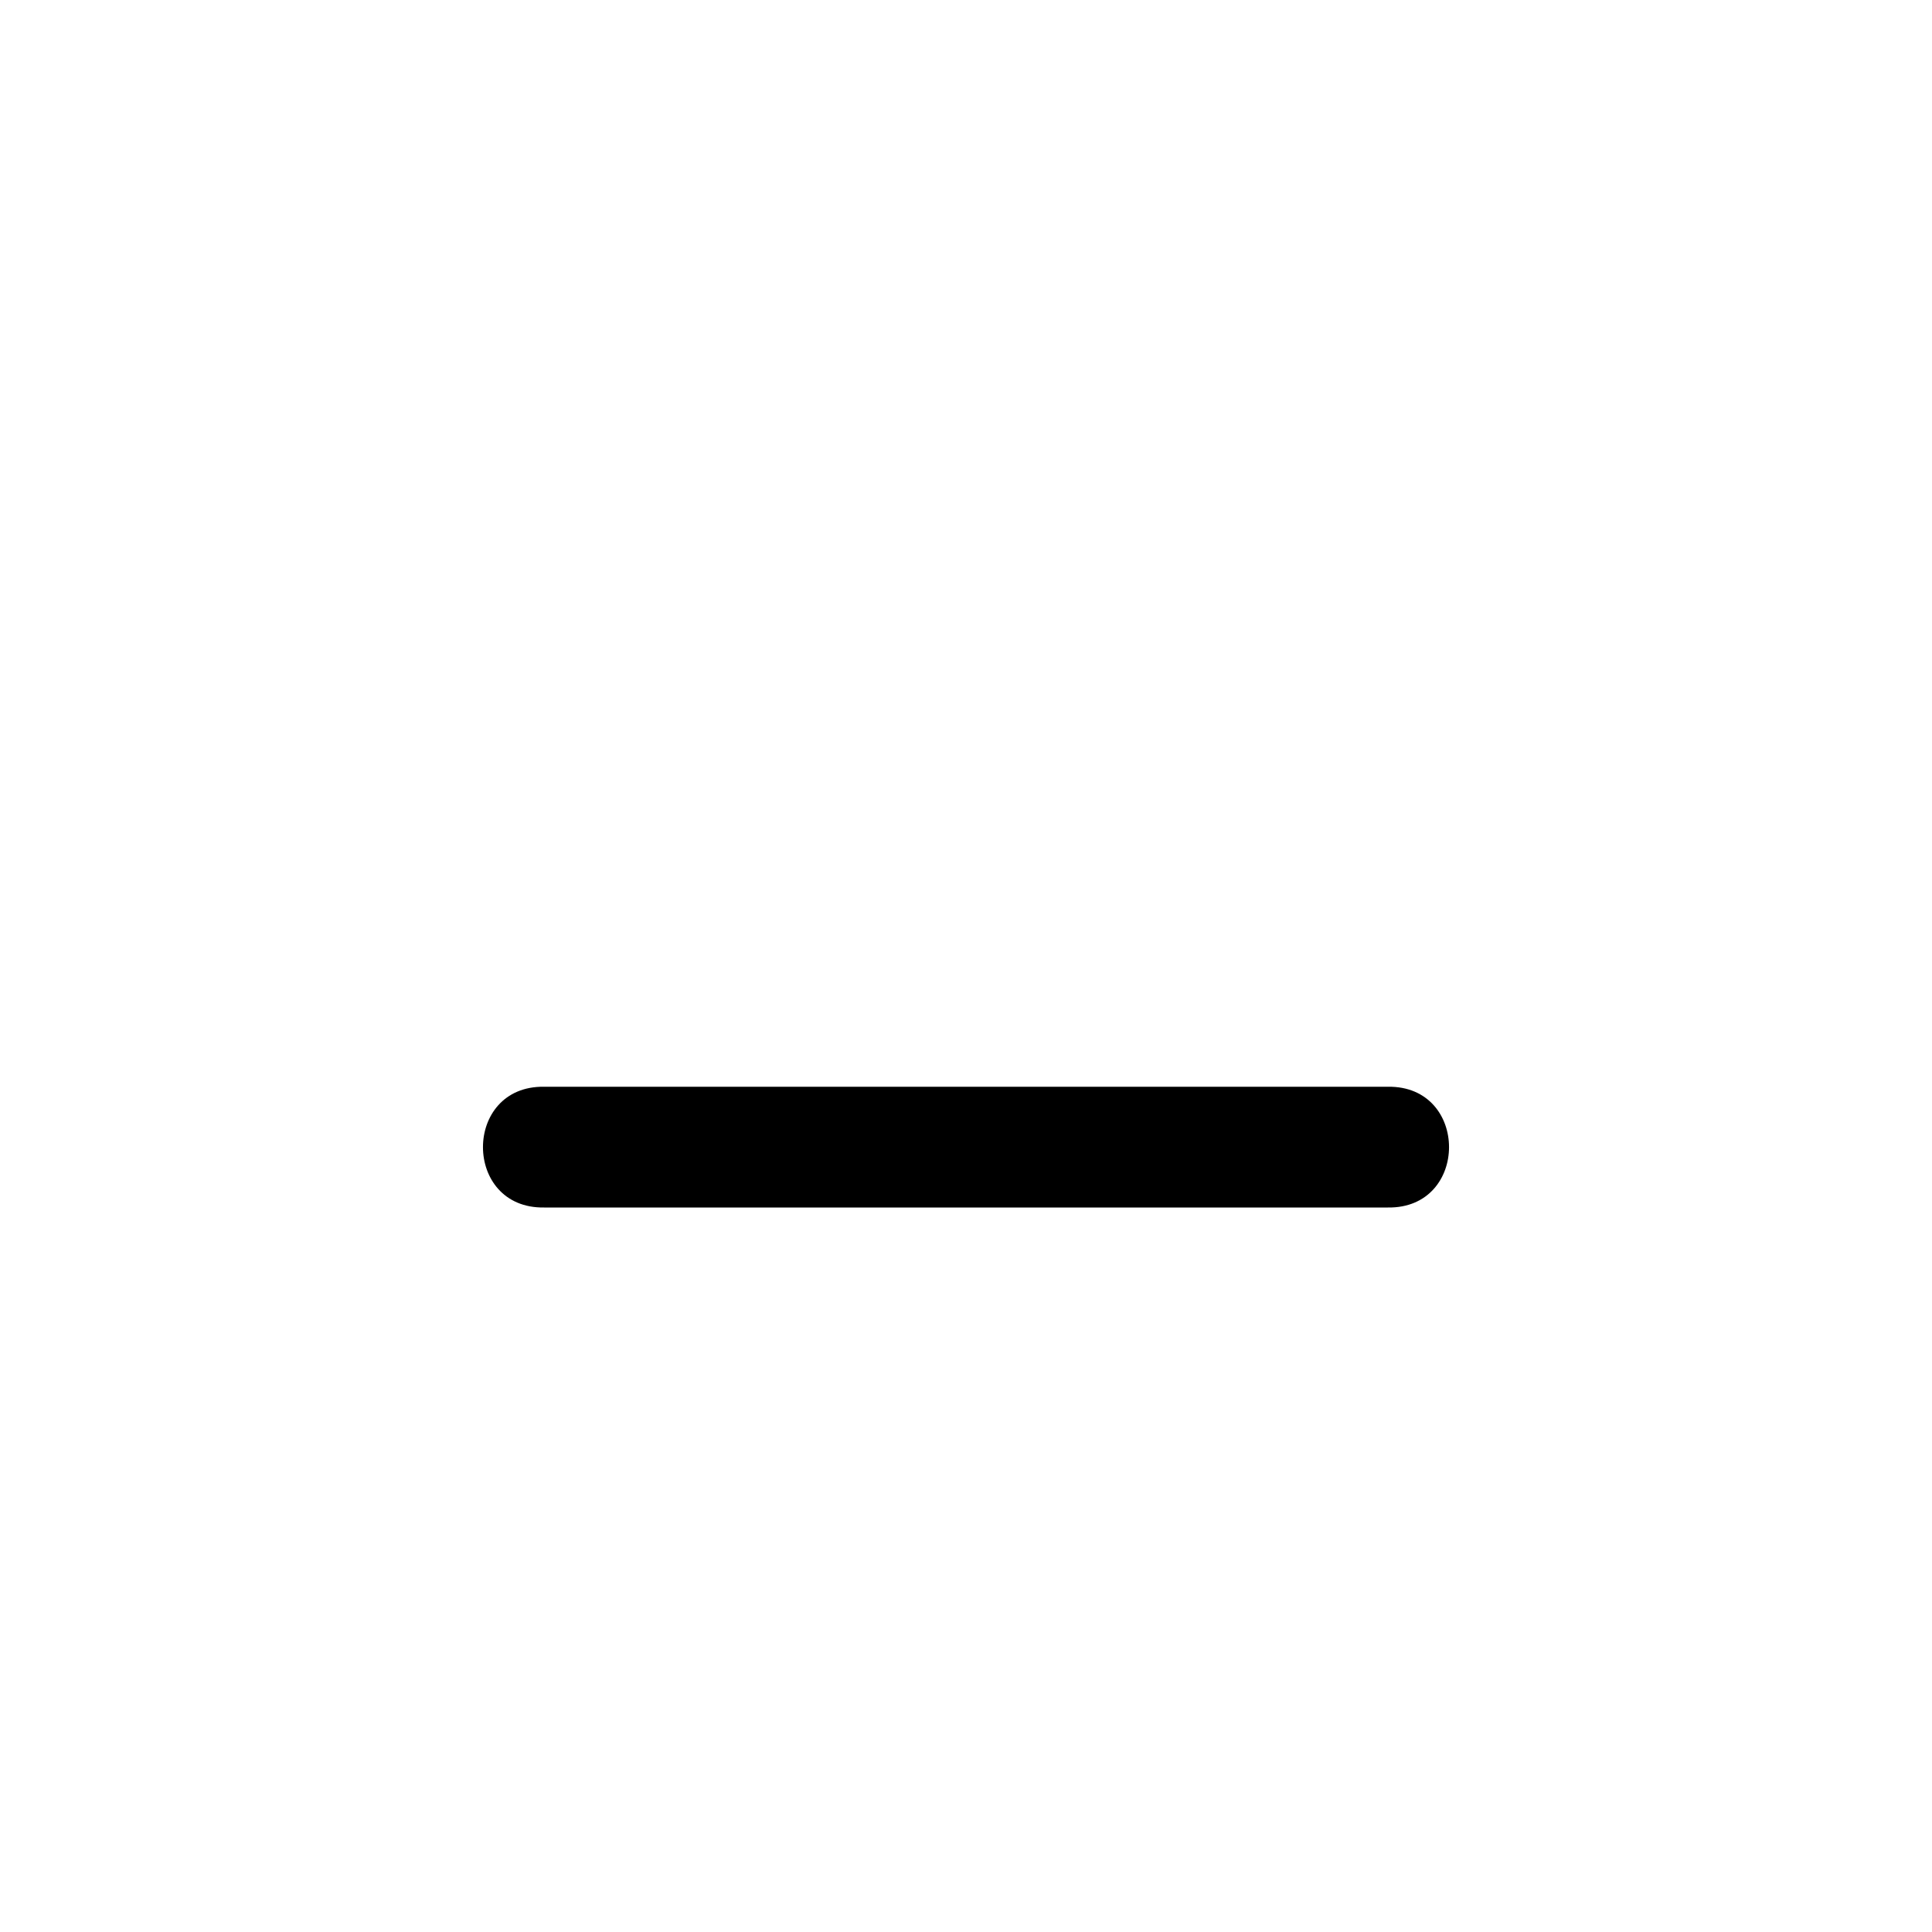
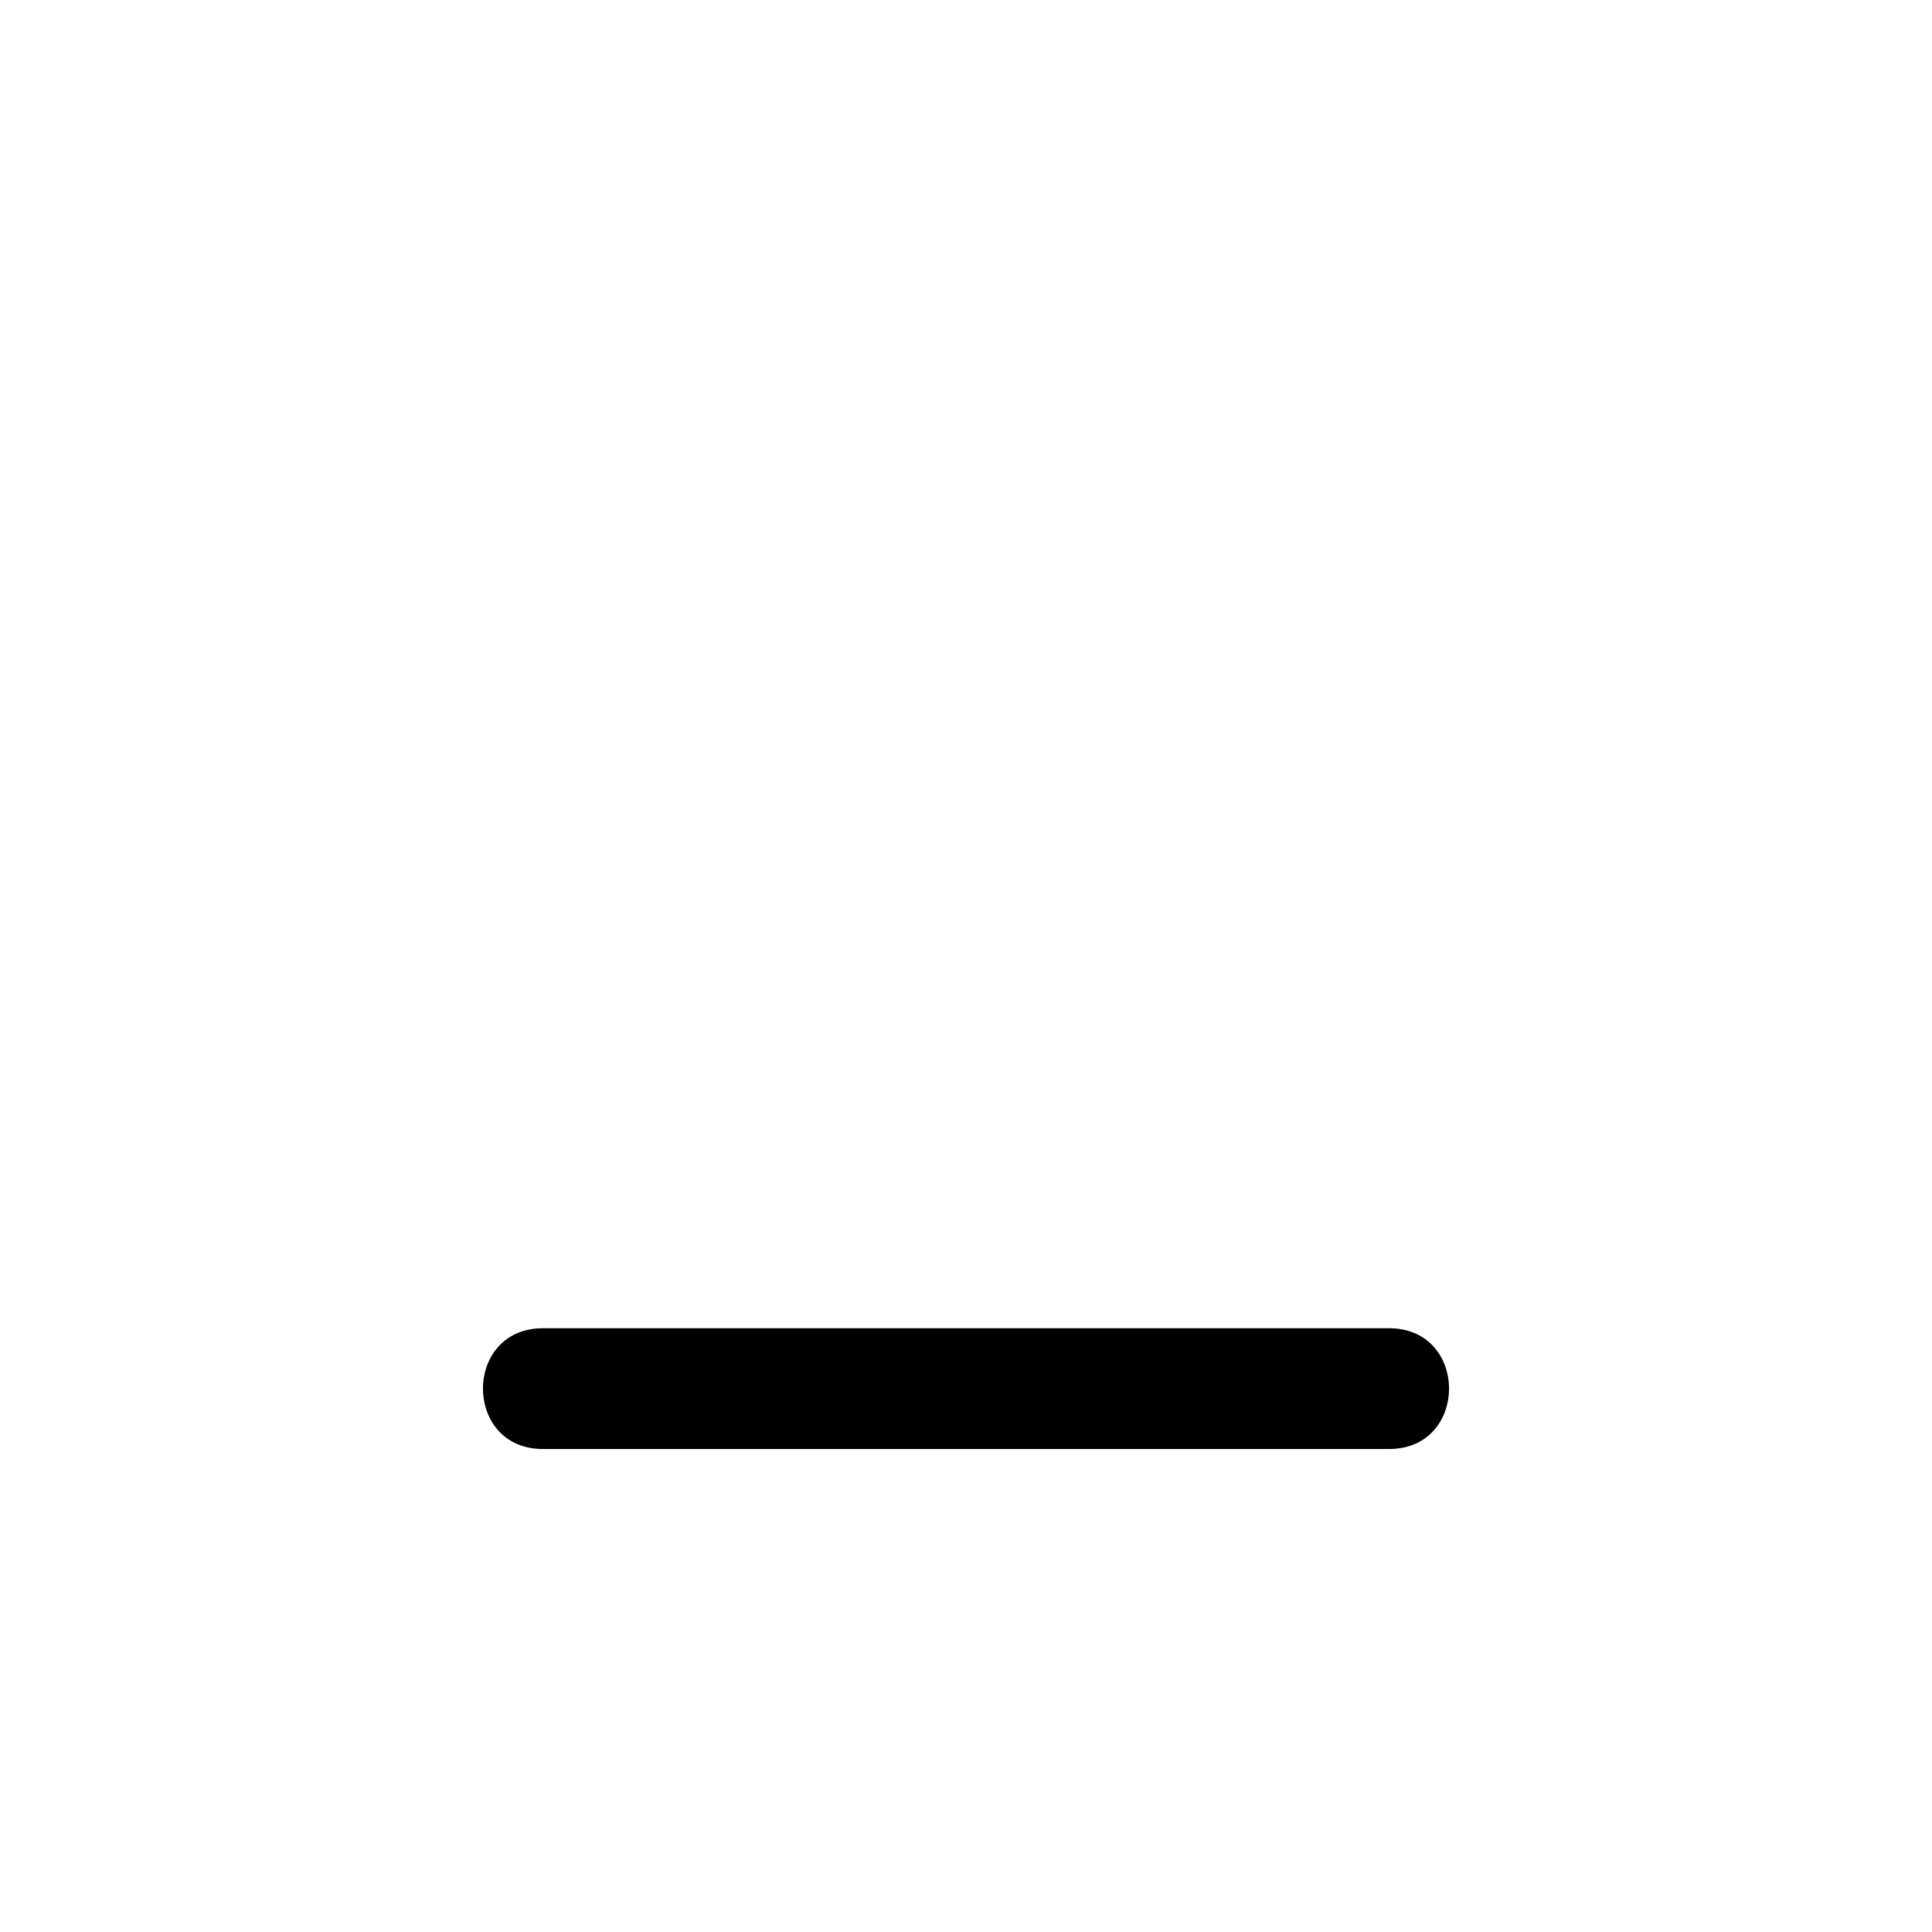
<svg xmlns="http://www.w3.org/2000/svg" id="svg8" version="1.1" viewBox="0 0 16 16" height="16" width="16">
  <defs id="defs2" />
  <g transform="translate(-86,-491.625)" id="layer1">
    <g id="window-minimize-symbolic" transform="rotate(-180,56,499.625)">
-       <path id="path5258" d="m 14.506,497.625 c -0.675,-0.01 -0.675,1.01 0,1 h 6.988 c 0.675,0.01 0.675,-1.01 0,-1 z" style="color:#000000;font-style:normal;font-variant:normal;font-weight:normal;font-stretch:normal;font-size:medium;line-height:normal;font-family:sans-serif;font-variant-ligatures:normal;font-variant-position:normal;font-variant-caps:normal;font-variant-numeric:normal;font-variant-alternates:normal;font-feature-settings:normal;text-indent:0;text-align:start;text-decoration:none;text-decoration-line:none;text-decoration-style:solid;text-decoration-color:#000000;letter-spacing:normal;word-spacing:normal;text-transform:none;writing-mode:lr-tb;direction:ltr;text-orientation:mixed;dominant-baseline:auto;baseline-shift:baseline;text-anchor:start;white-space:normal;shape-padding:0;clip-rule:nonzero;display:inline;overflow:visible;visibility:visible;opacity:1;isolation:auto;mix-blend-mode:normal;color-interpolation:sRGB;color-interpolation-filters:linearRGB;solid-color:#000000;solid-opacity:1;vector-effect:none;fill:#000000;fill-opacity:1;fill-rule:nonzero;stroke:none;stroke-width:1px;stroke-linecap:round;stroke-linejoin:miter;stroke-miterlimit:4;stroke-dasharray:none;stroke-dashoffset:0;stroke-opacity:1;color-rendering:auto;image-rendering:auto;shape-rendering:auto;text-rendering:auto;enable-background:accumulate" />
+       <path id="path5258" d="m 14.506,495.625 c -0.675,-0.01 -0.675,1.01 0,1 h 6.988 c 0.675,0.01 0.675,-1.01 0,-1 z" style="color:#000000;font-style:normal;font-variant:normal;font-weight:normal;font-stretch:normal;font-size:medium;line-height:normal;font-family:sans-serif;font-variant-ligatures:normal;font-variant-position:normal;font-variant-caps:normal;font-variant-numeric:normal;font-variant-alternates:normal;font-feature-settings:normal;text-indent:0;text-align:start;text-decoration:none;text-decoration-line:none;text-decoration-style:solid;text-decoration-color:#000000;letter-spacing:normal;word-spacing:normal;text-transform:none;writing-mode:lr-tb;direction:ltr;text-orientation:mixed;dominant-baseline:auto;baseline-shift:baseline;text-anchor:start;white-space:normal;shape-padding:0;clip-rule:nonzero;display:inline;overflow:visible;visibility:visible;opacity:1;isolation:auto;mix-blend-mode:normal;color-interpolation:sRGB;color-interpolation-filters:linearRGB;solid-color:#000000;solid-opacity:1;vector-effect:none;fill:#000000;fill-opacity:1;fill-rule:nonzero;stroke:none;stroke-width:1px;stroke-linecap:round;stroke-linejoin:miter;stroke-miterlimit:4;stroke-dasharray:none;stroke-dashoffset:0;stroke-opacity:1;color-rendering:auto;image-rendering:auto;shape-rendering:auto;text-rendering:auto;enable-background:accumulate" />
    </g>
  </g>
</svg>
